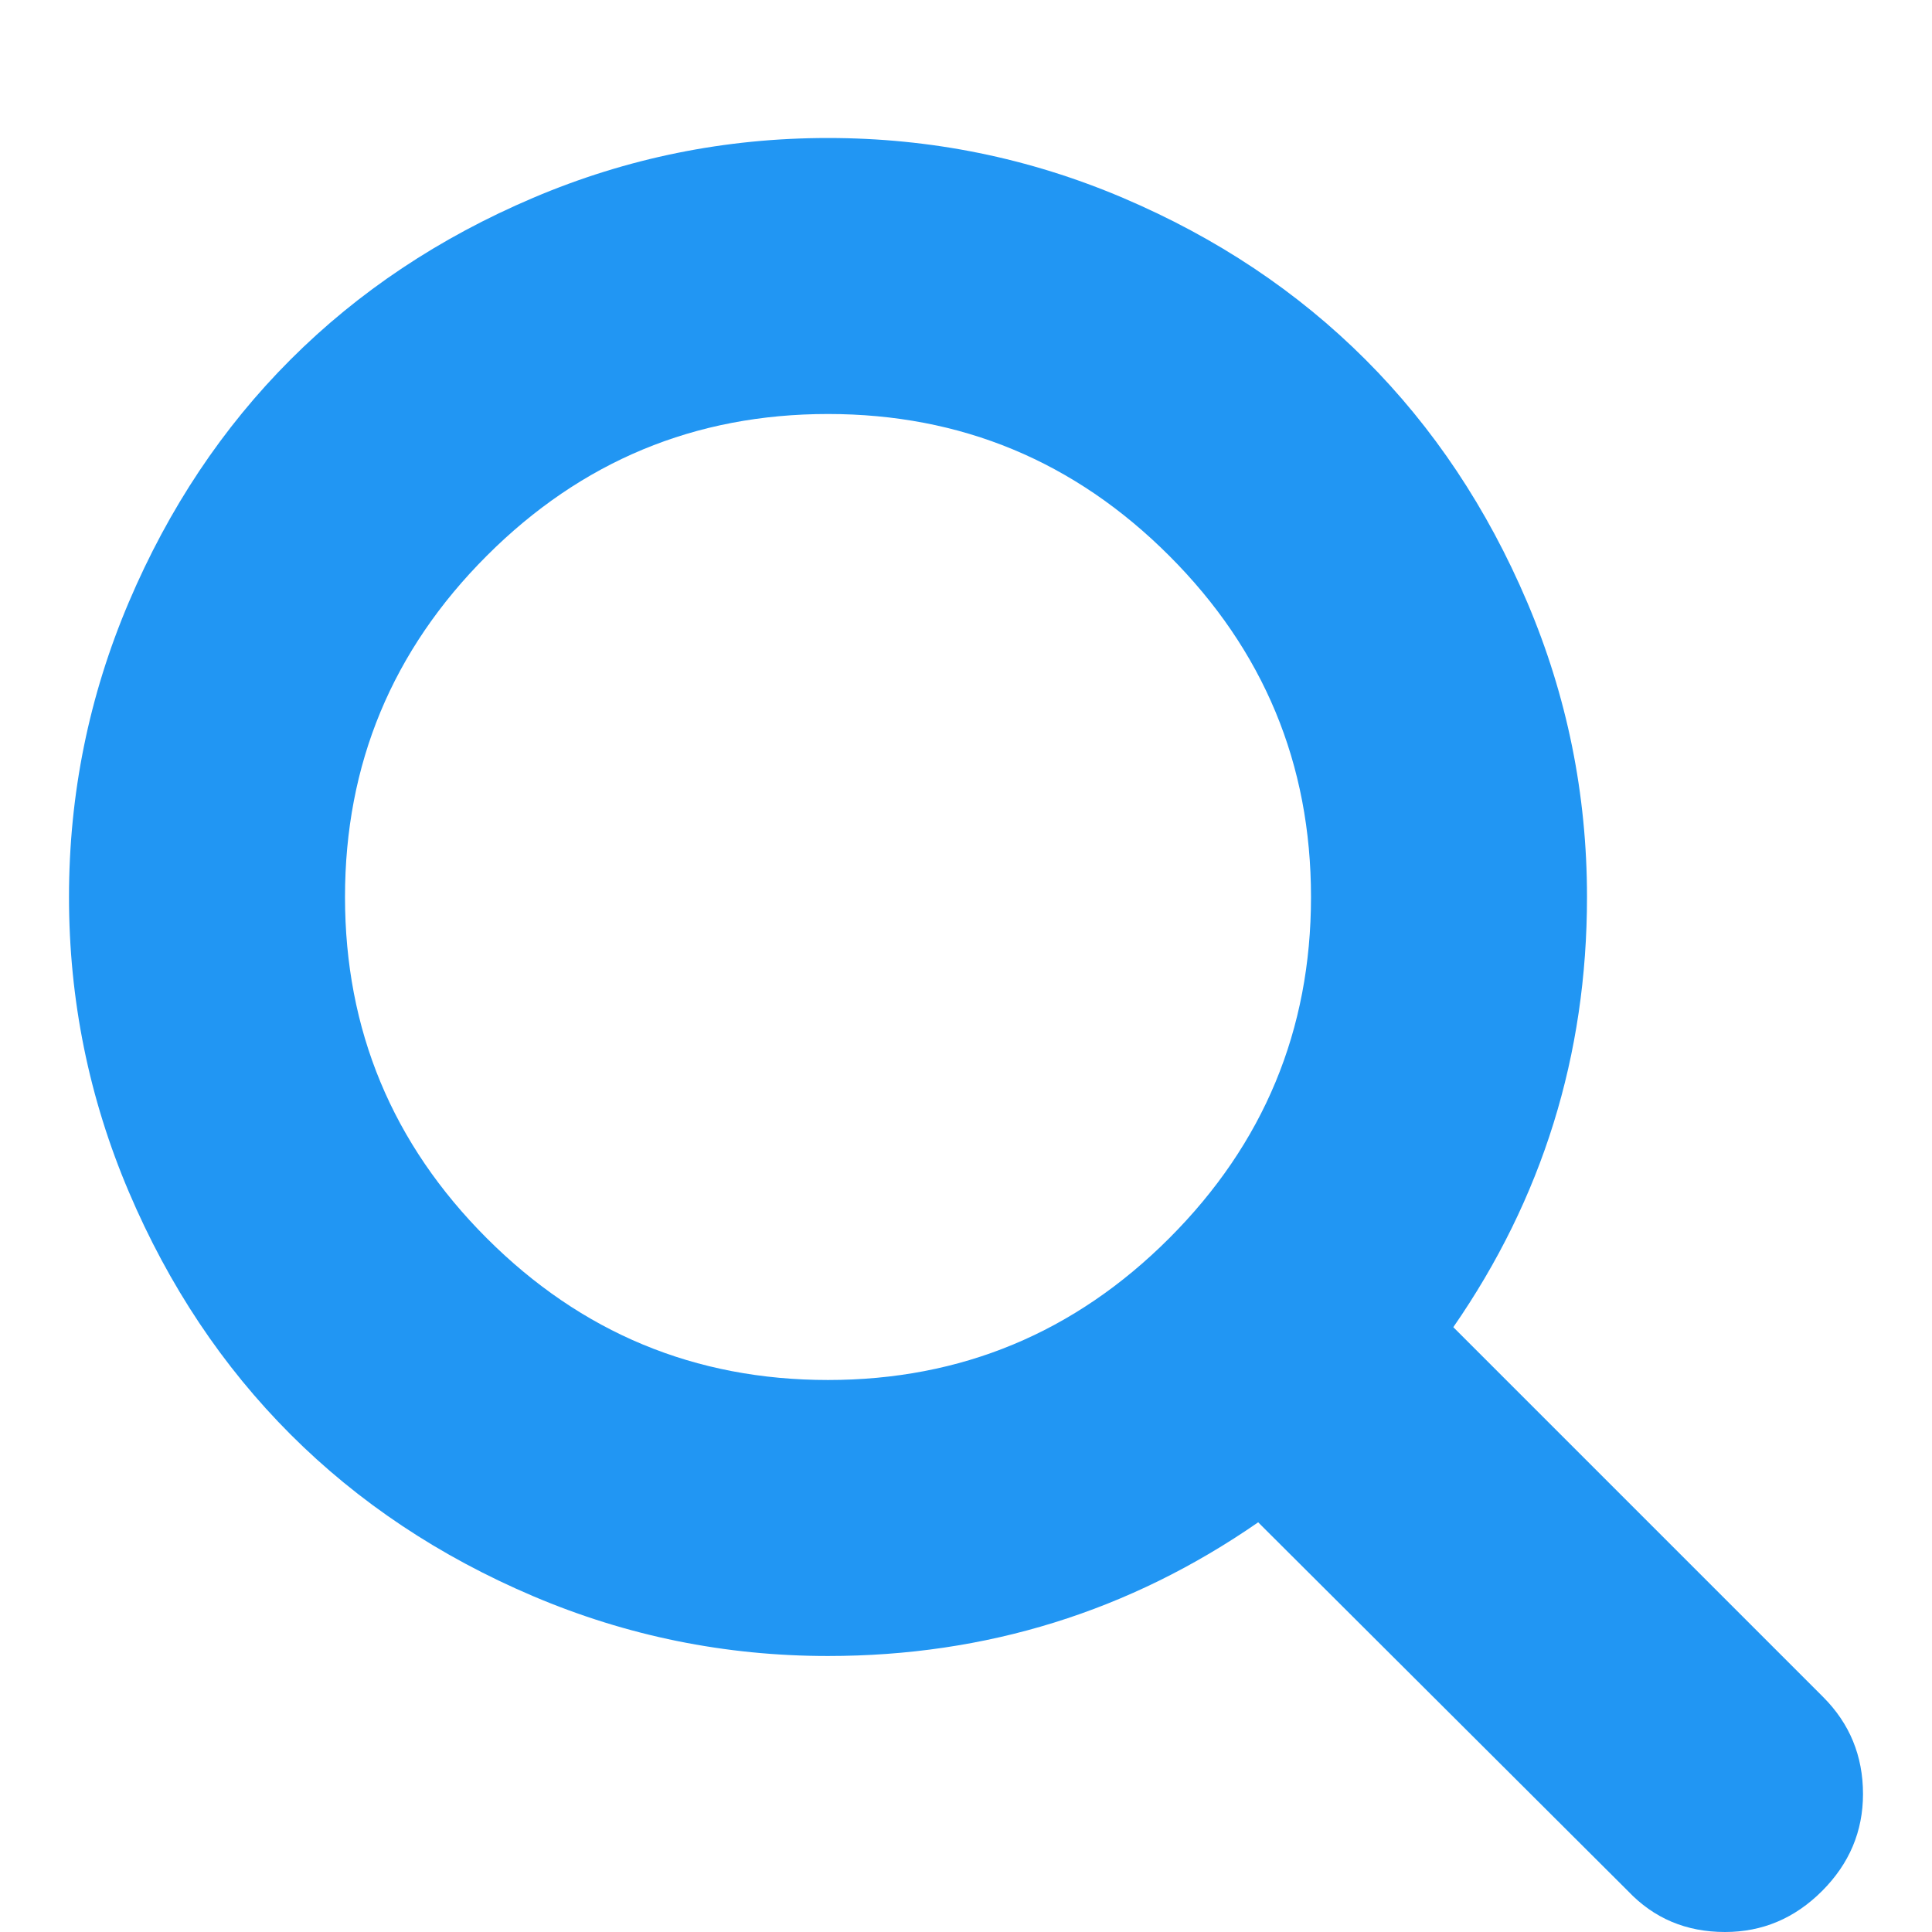
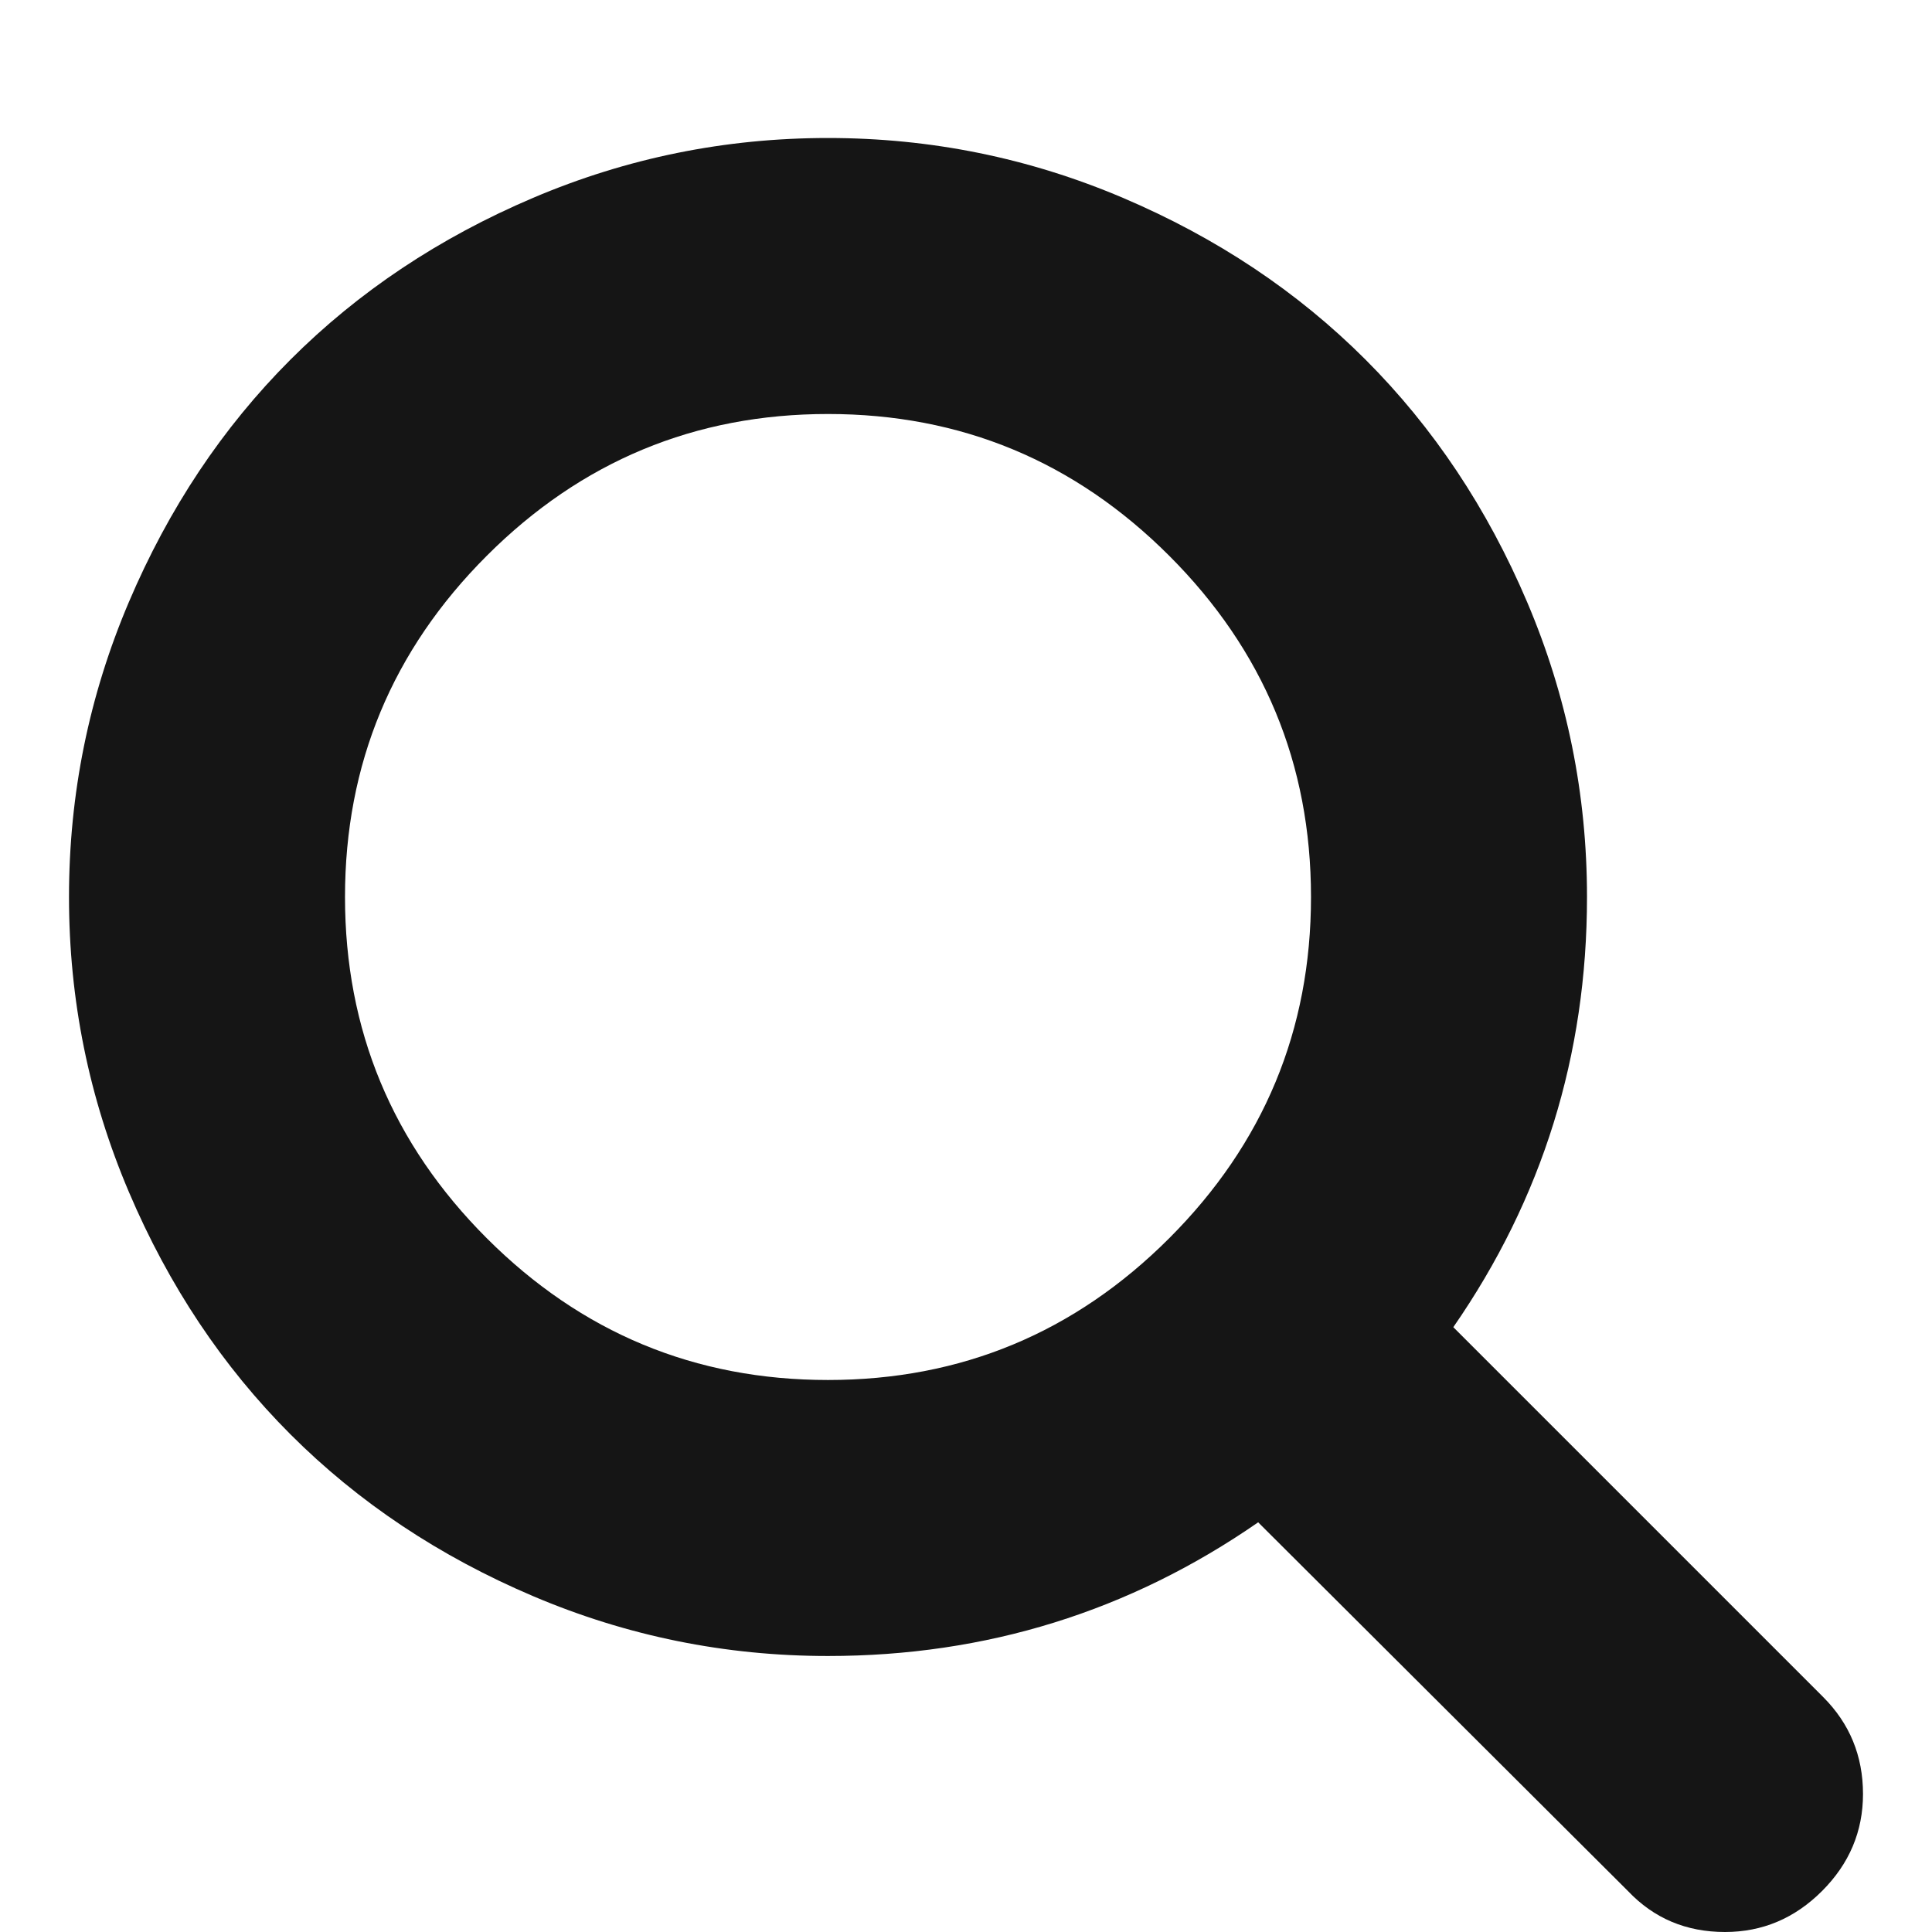
<svg xmlns="http://www.w3.org/2000/svg" width="1792" height="1792" viewBox="0 0 1792 1792">
-   <path style="fill:#2196f3" d="M1216 832q0-185-131.5-316.5t-316.5-131.5-316.5 131.5-131.5 316.5 131.5 316.5 316.5 131.5 316.5-131.5 131.5-316.5zm512 832q0 52-38 90t-90 38q-54 0-90-38l-343-342q-179 124-399 124-143 0-273.5-55.5t-225-150-150-225-55.5-273.5 55.5-273.5 150-225 225-150 273.5-55.5 273.5 55.5 225 150 150 225 55.5 273.5q0 220-124 399l343 343q37 37 37 90z" />
+   <path style="fill:#151515" d="M1216 832q0-185-131.5-316.5t-316.5-131.5-316.5 131.5-131.5 316.5 131.5 316.5 316.5 131.5 316.5-131.5 131.5-316.5zm512 832q0 52-38 90t-90 38q-54 0-90-38l-343-342q-179 124-399 124-143 0-273.5-55.5t-225-150-150-225-55.5-273.5 55.5-273.5 150-225 225-150 273.5-55.5 273.5 55.5 225 150 150 225 55.5 273.5q0 220-124 399l343 343q37 37 37 90z" />
</svg>
